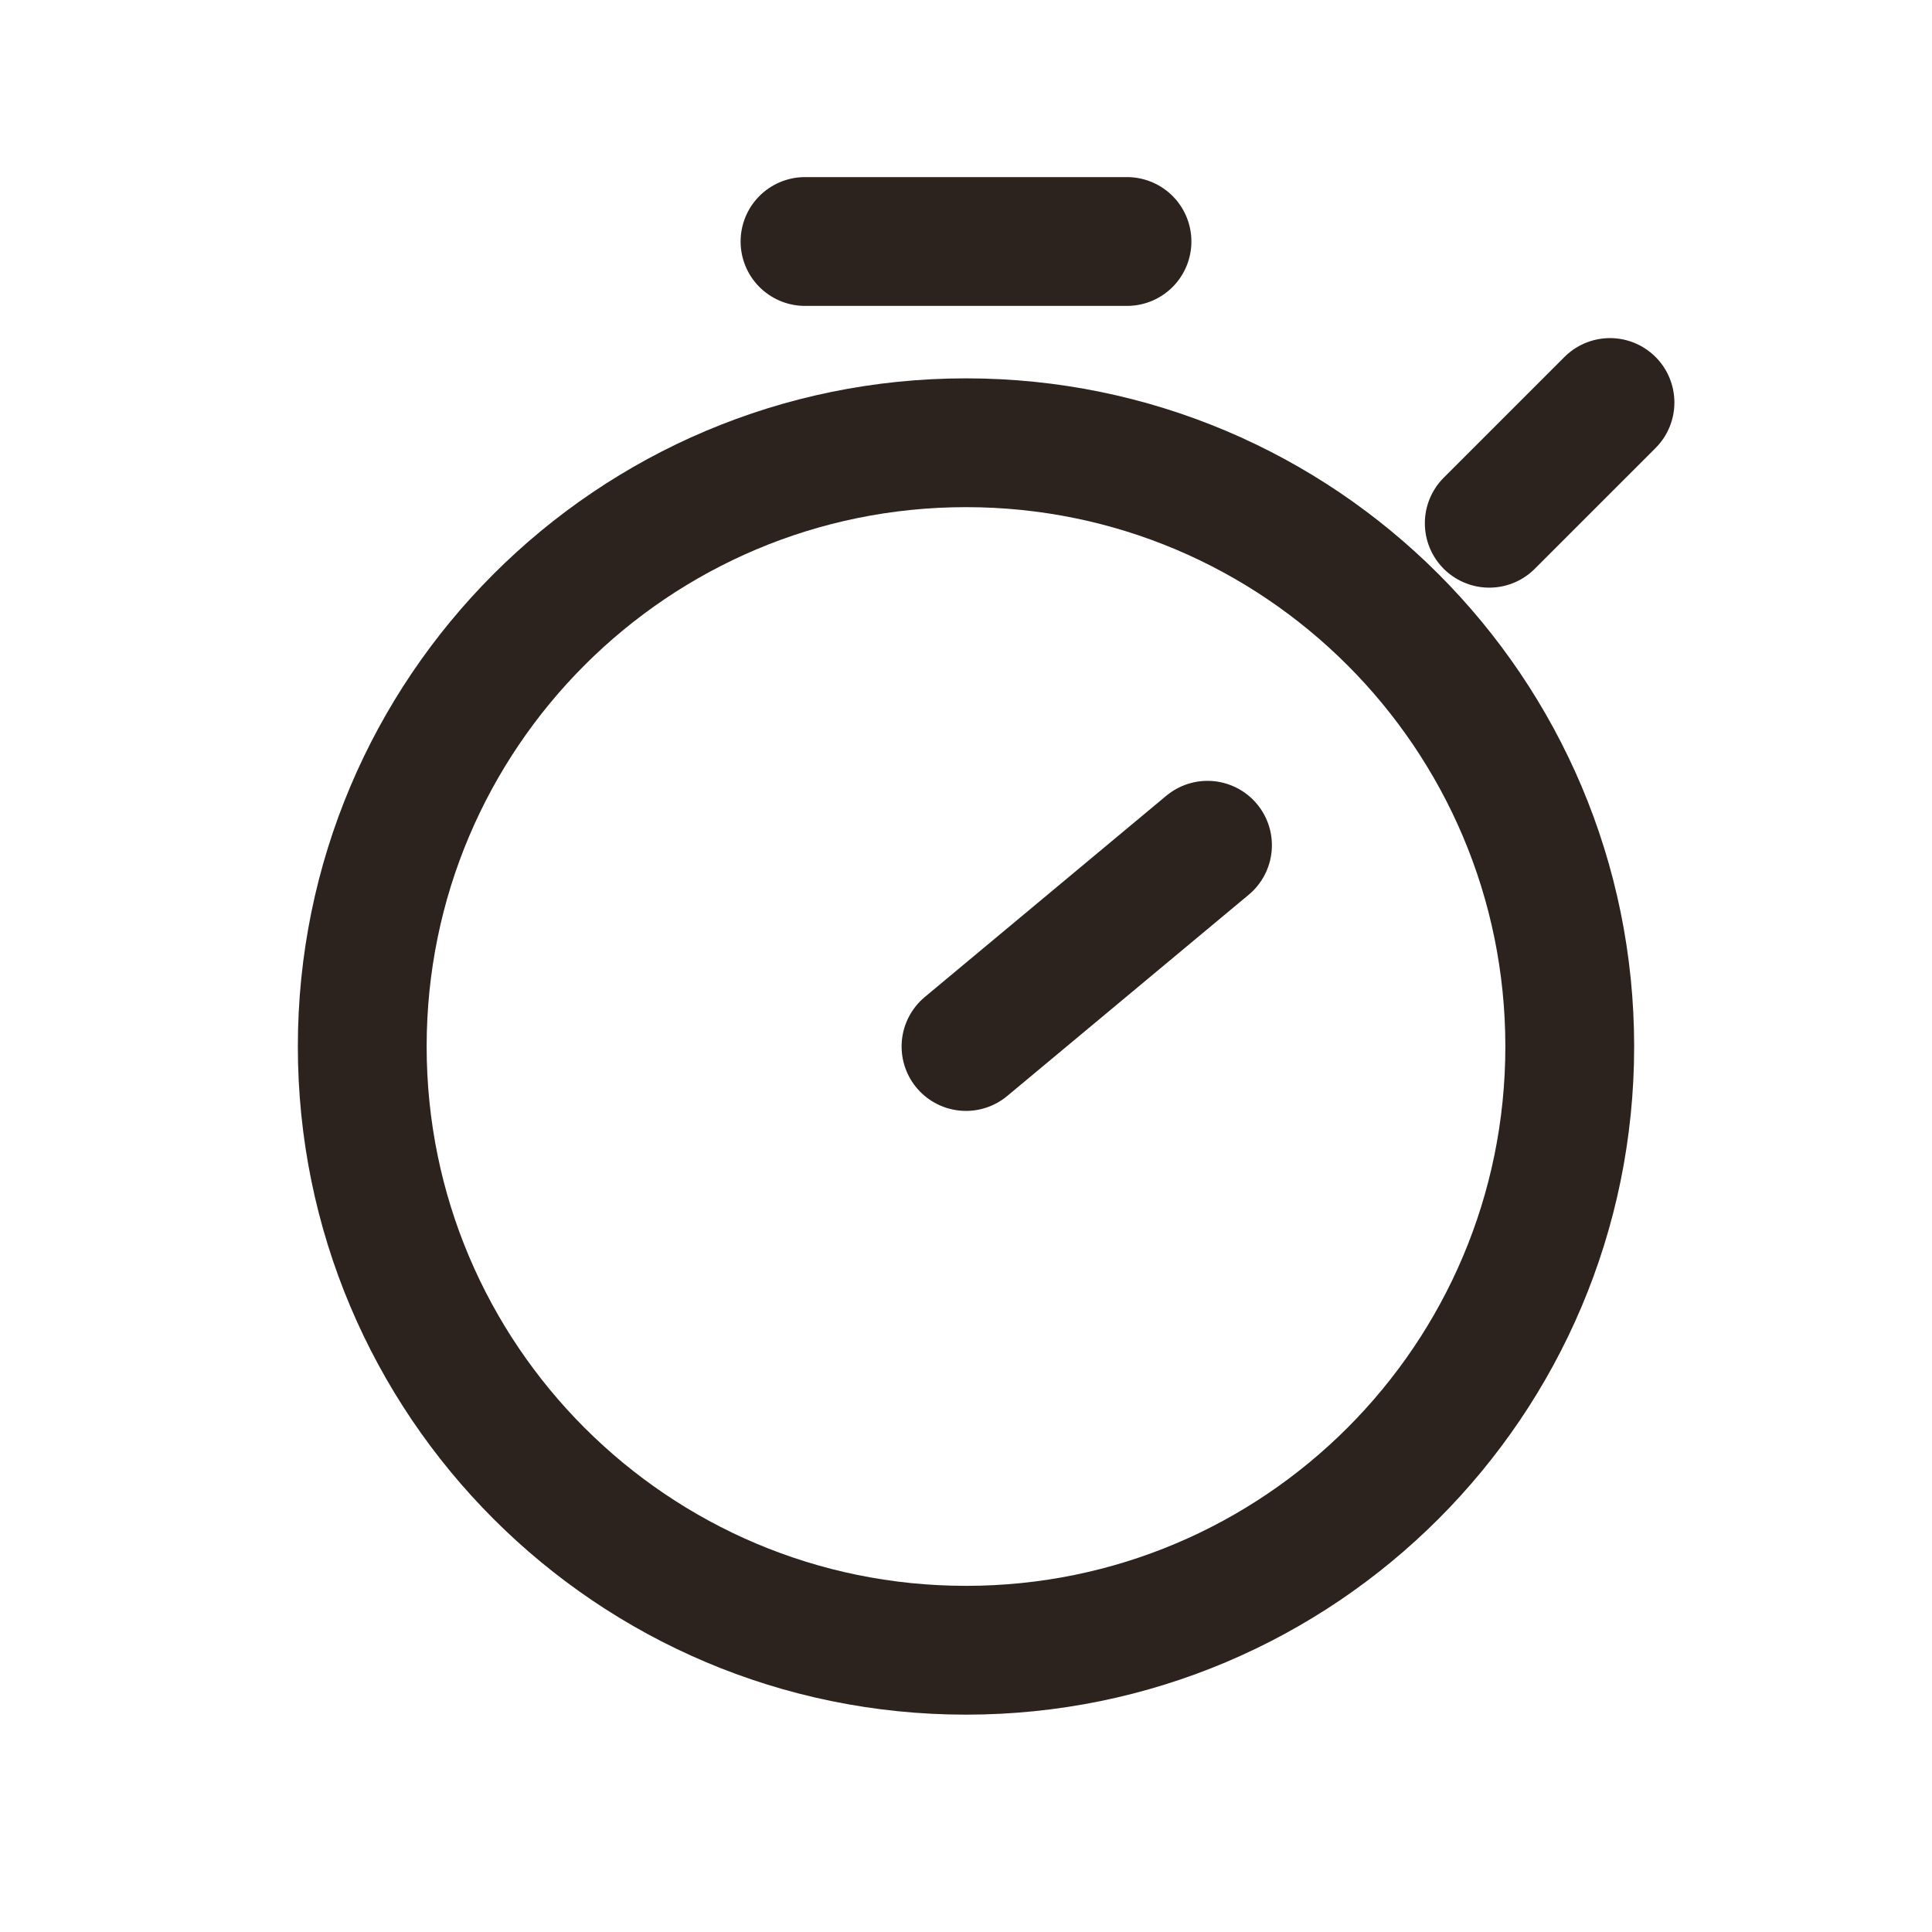
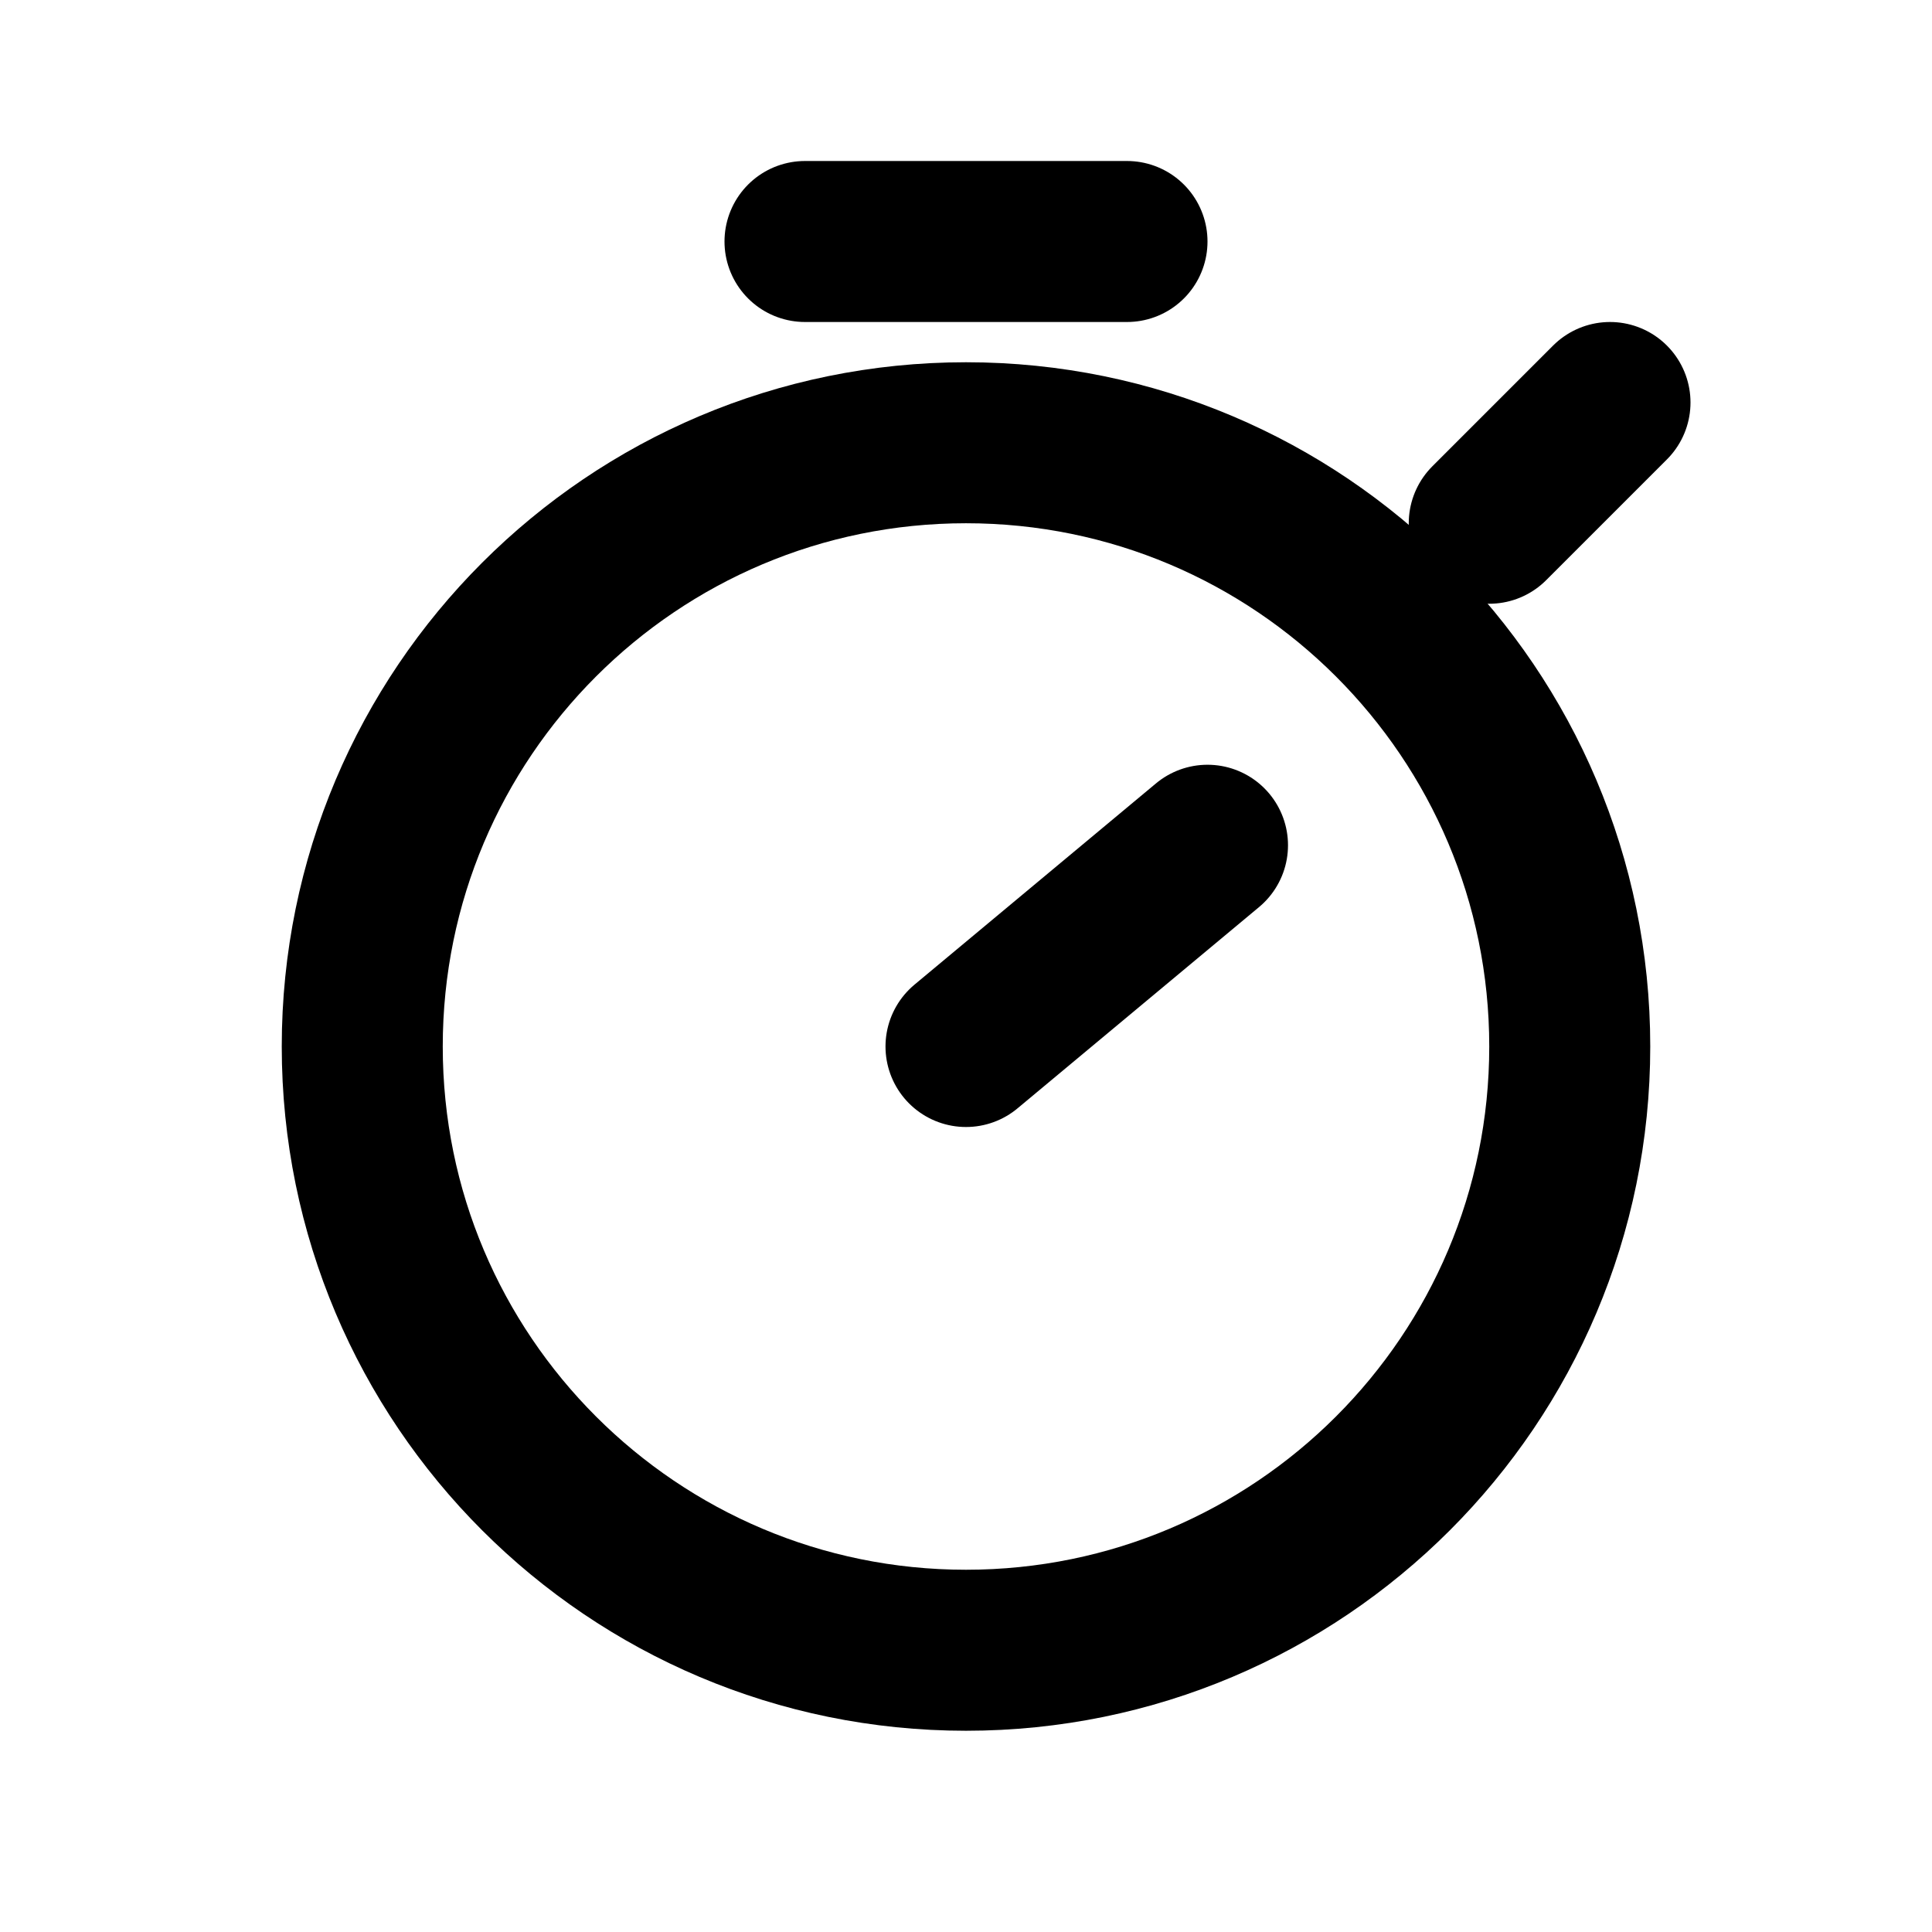
- <svg xmlns="http://www.w3.org/2000/svg" viewBox="0 0 24 24" width="24" height="24" fill="none" stroke="#2C221E" stroke-width="1.6" stroke-linecap="round" stroke-linejoin="round">
+ <svg xmlns="http://www.w3.org/2000/svg" viewBox="0 0 24 24" width="24" height="24" fill="none" stroke="currentColor" stroke-width="2" stroke-linecap="round" stroke-linejoin="round">
  <circle cx="12" cy="13" r="7.5" />
  <path d="M10 3h4" />
  <path d="M12 13l3-2.5" />
  <path d="M18.5 6.5l1.5-1.5" />
</svg>
